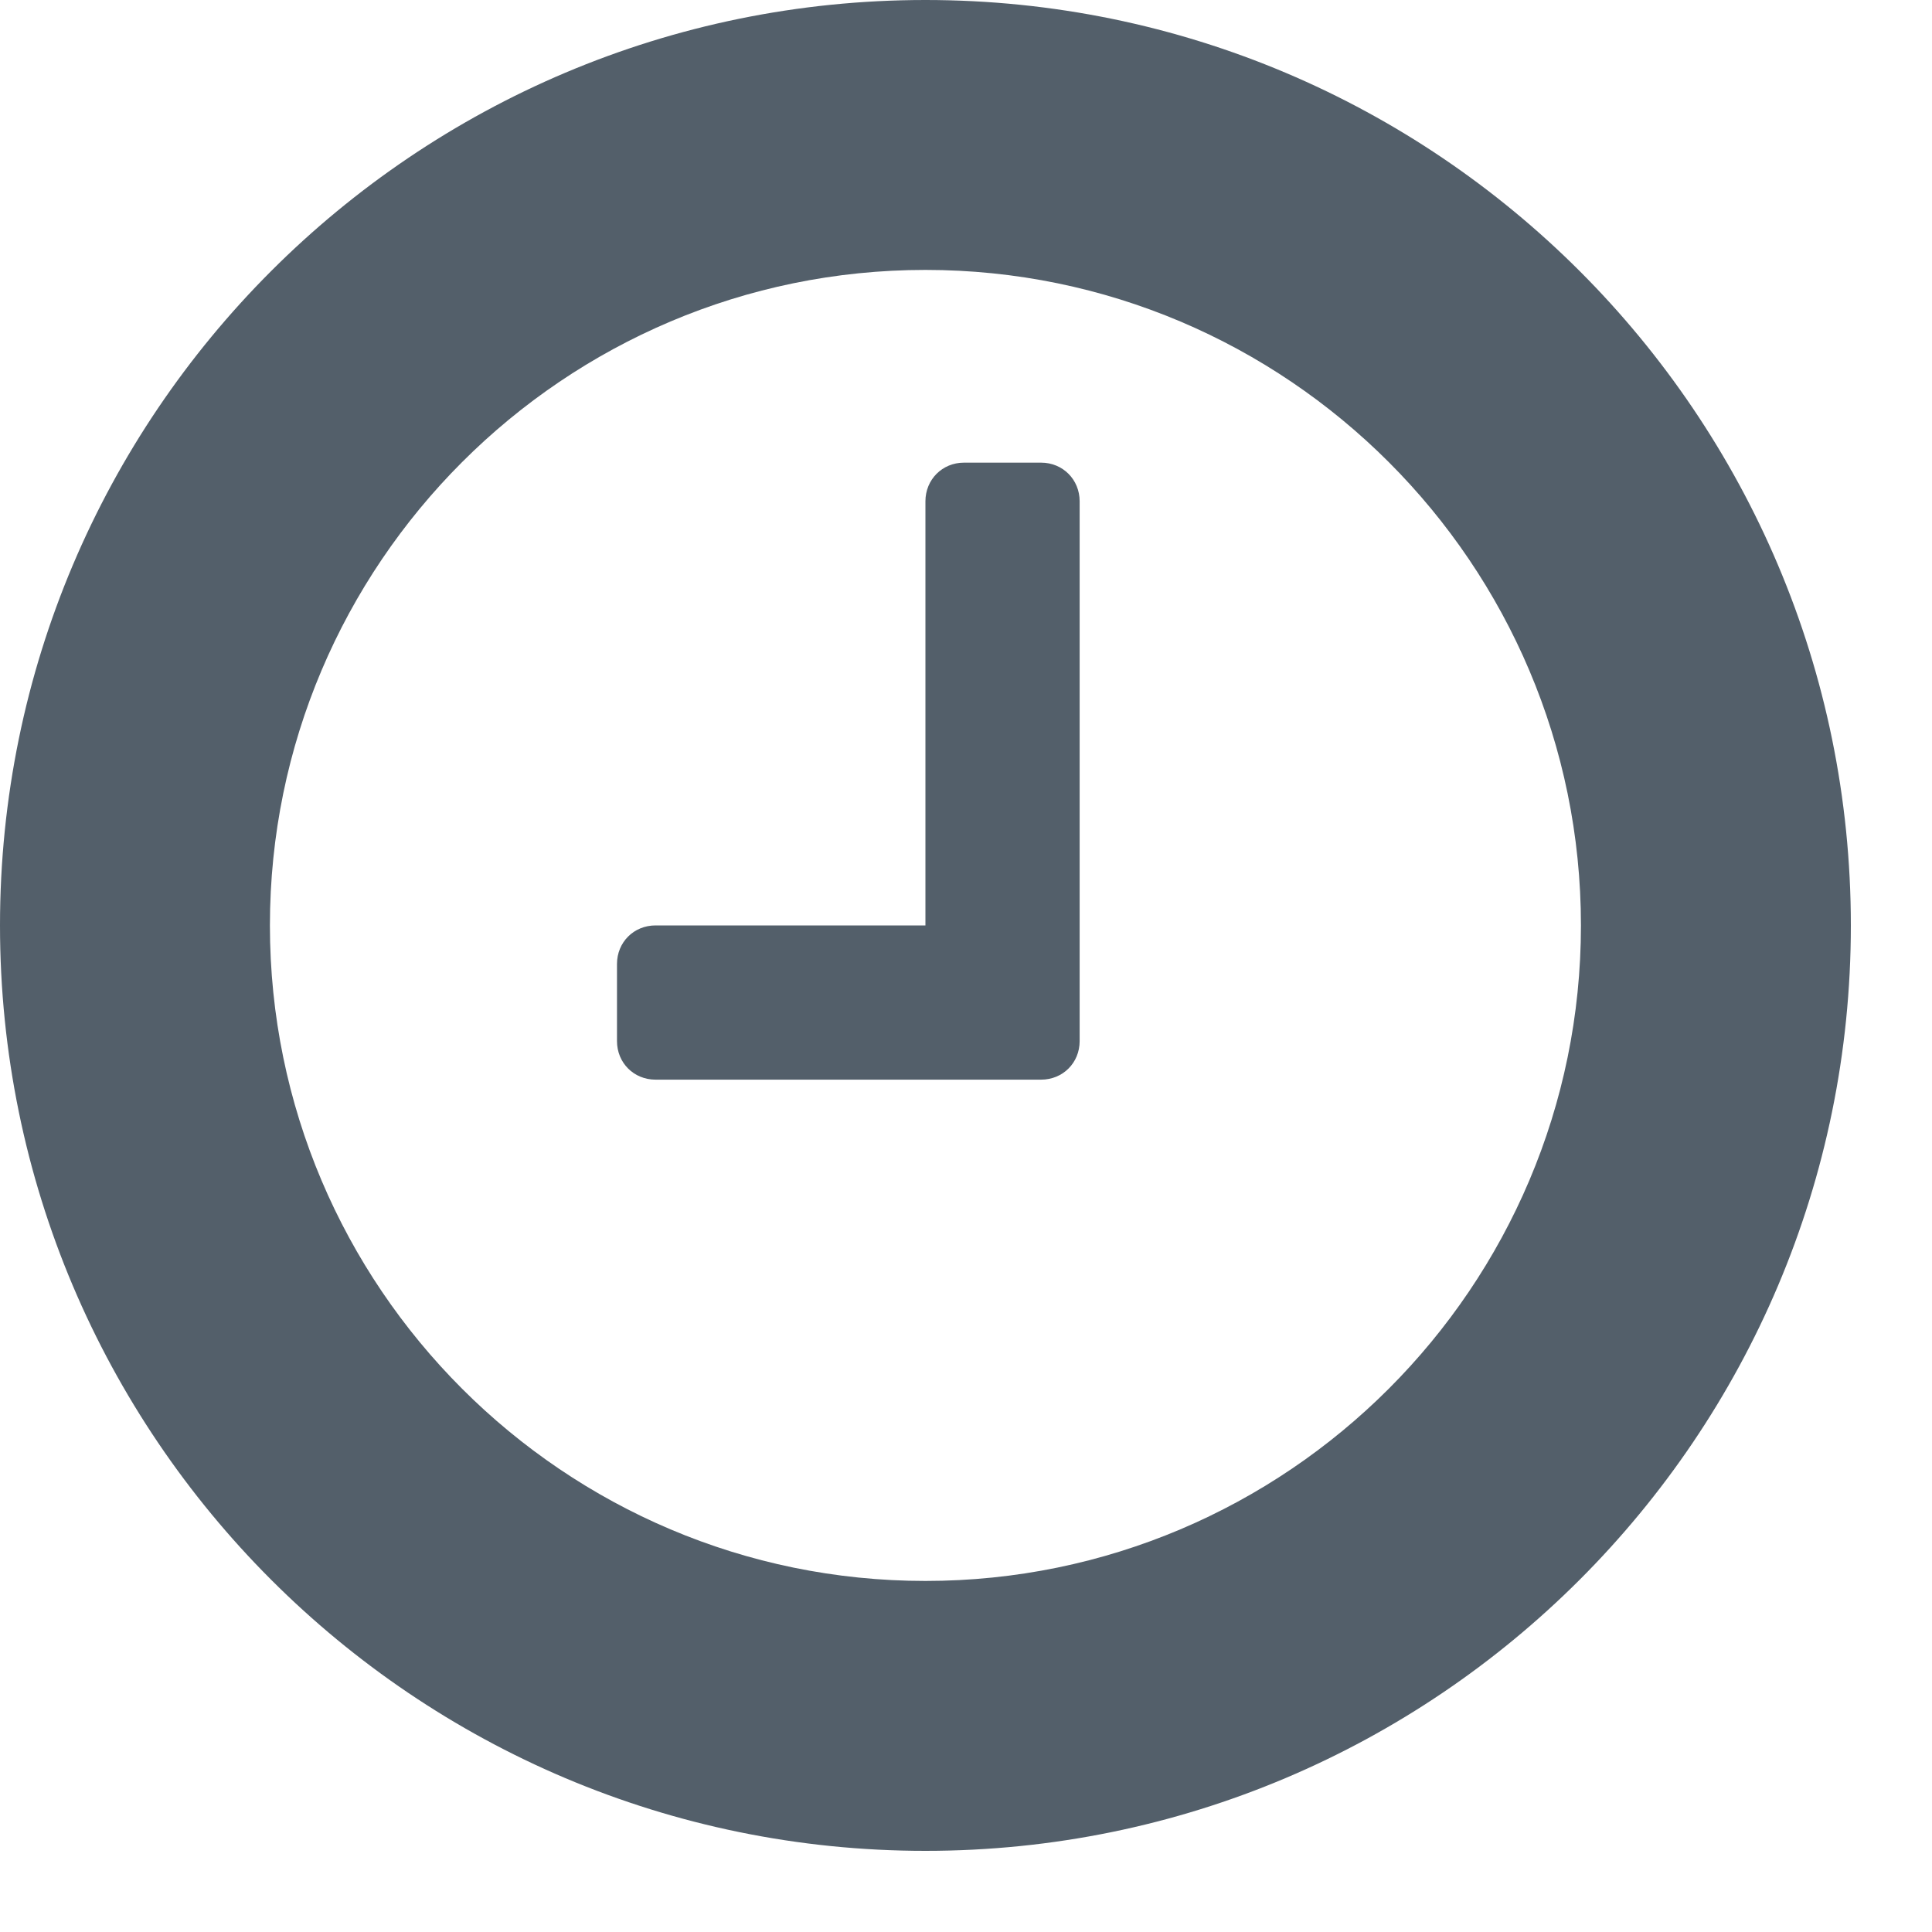
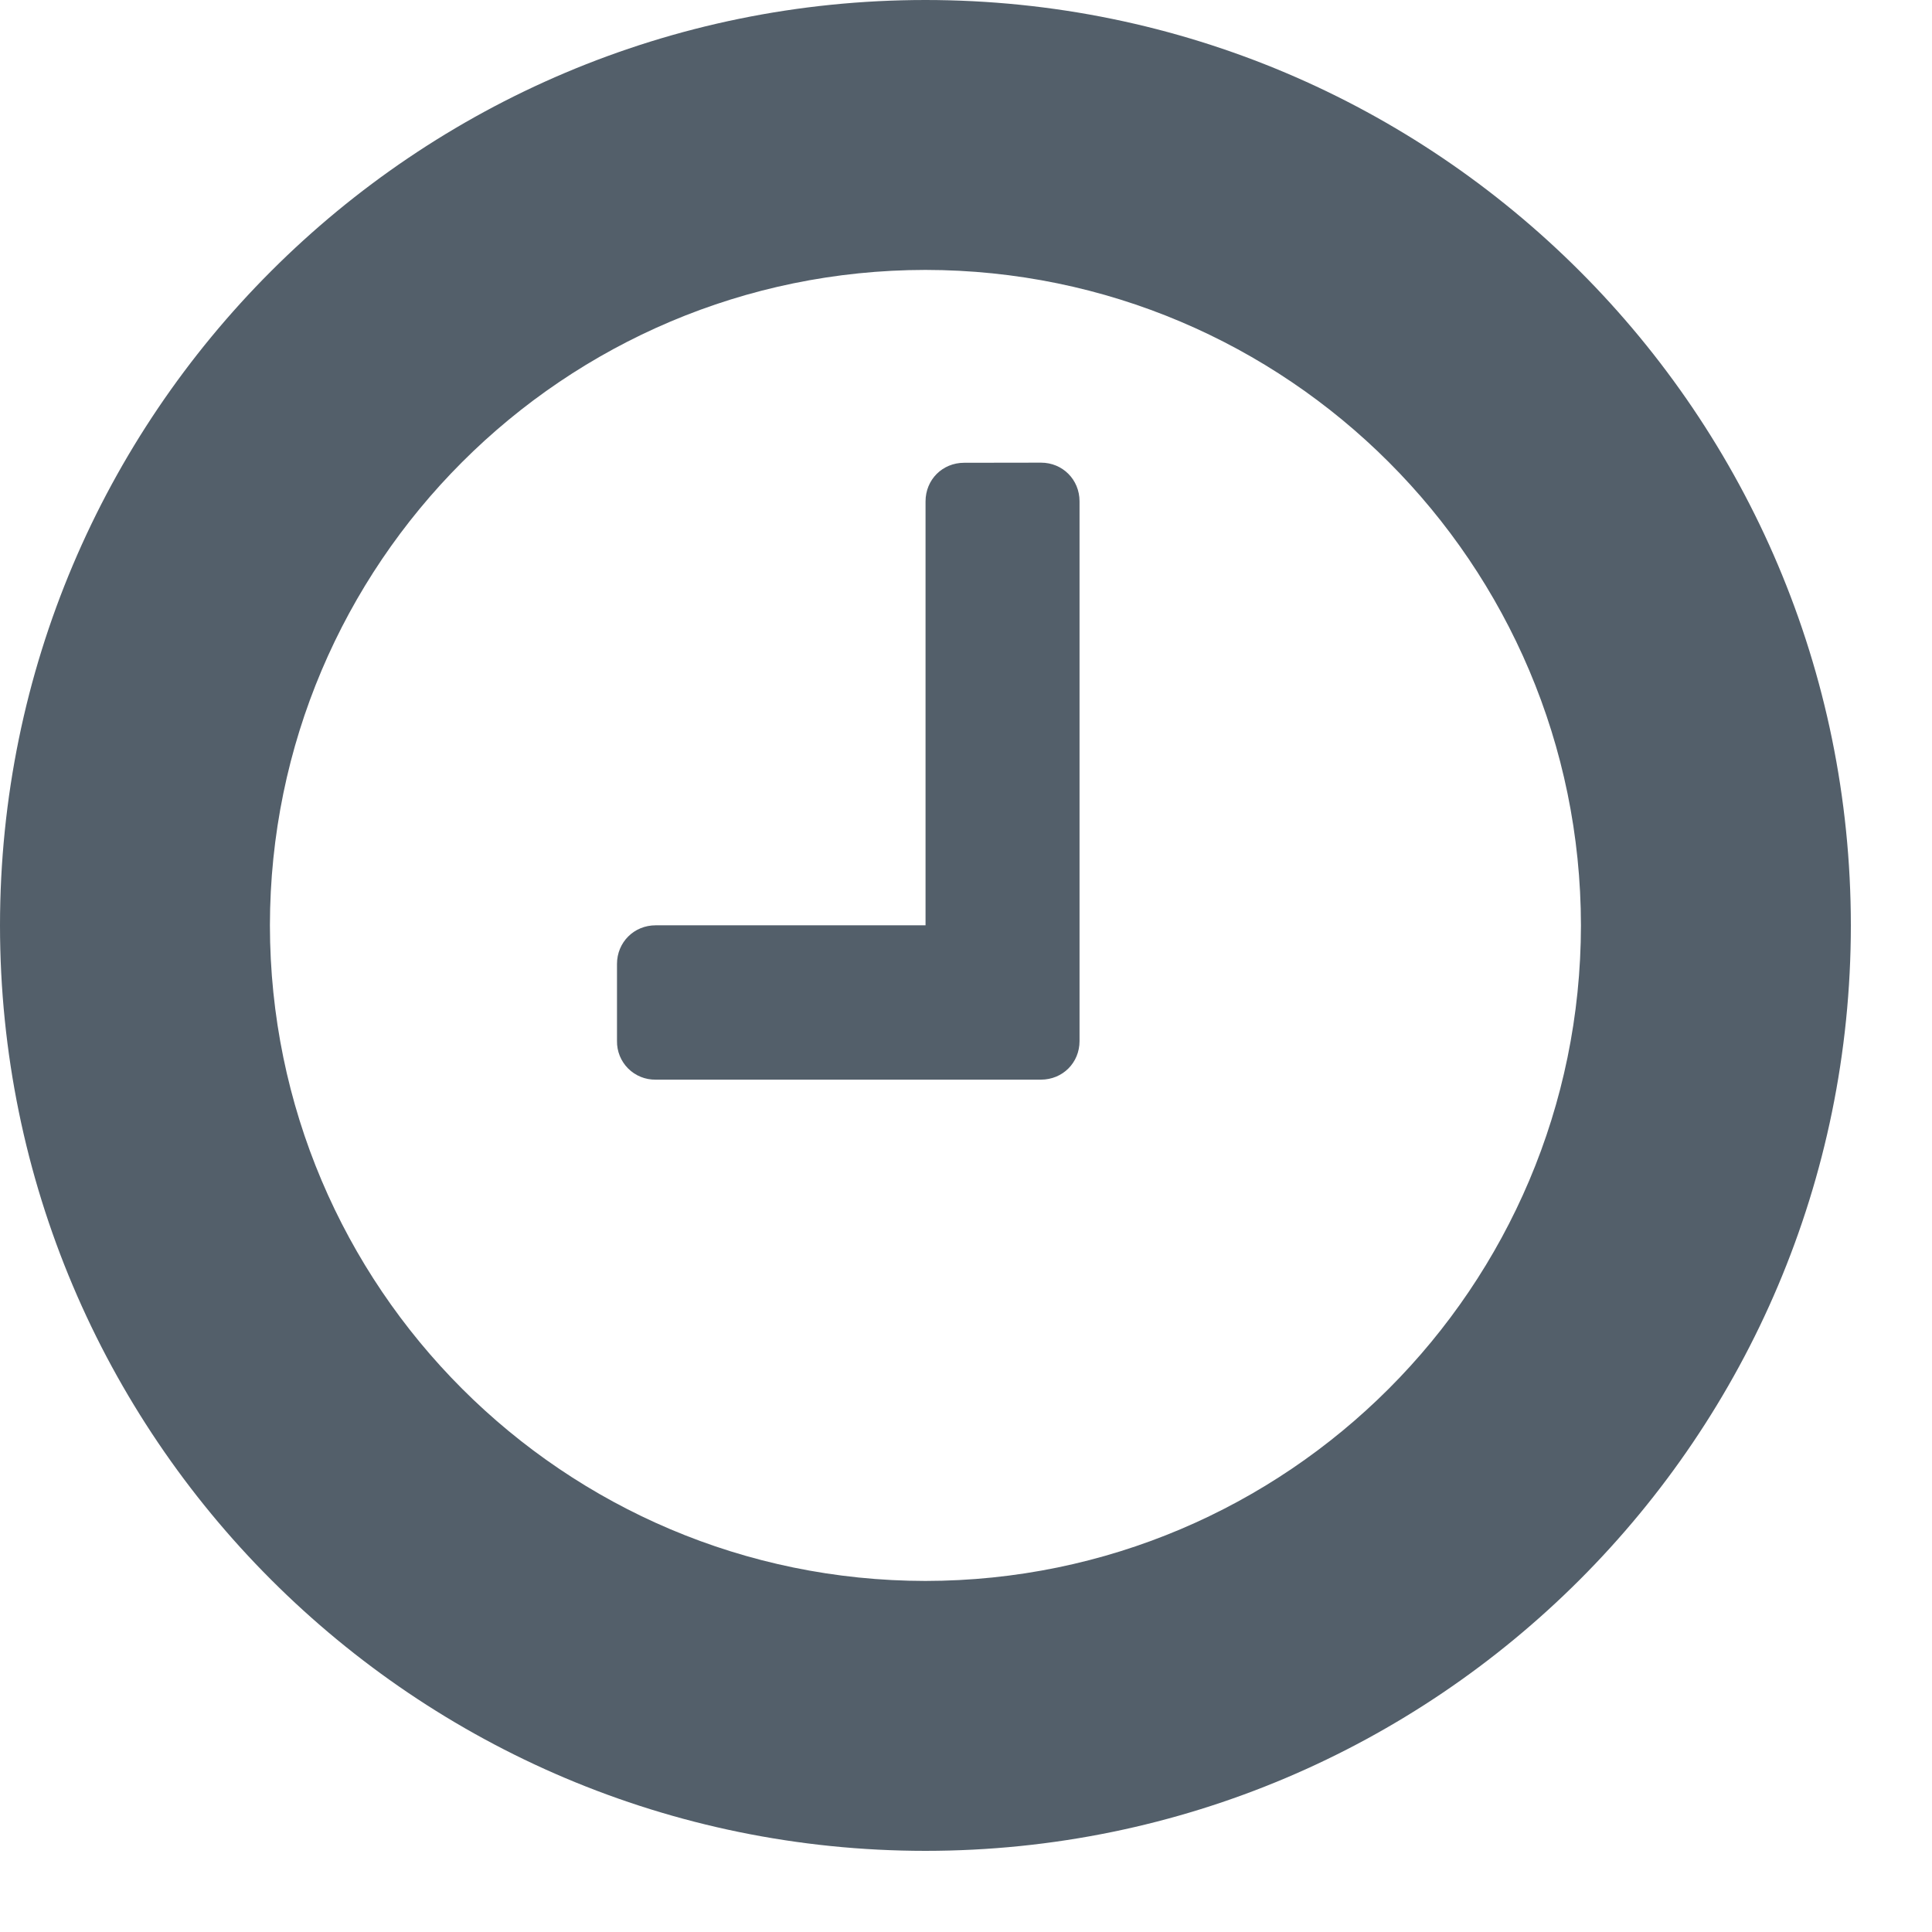
- <svg xmlns="http://www.w3.org/2000/svg" width="17px" height="17px" viewBox="0 0 17 17" version="1.1">
-   <g id="Page-1" stroke="none" stroke-width="1" fill="none" fill-rule="evenodd">
-     <path d="M8.143,0 C12.638,0 16.286,3.647 16.286,8.143 C16.286,12.638 12.638,16.286 8.143,16.286 C3.647,16.286 0,12.638 0,8.143 C0,3.647 3.647,0 8.143,0 Z M8.143,2.375 C4.962,2.375 2.375,4.962 2.375,8.143 C2.375,11.324 4.962,13.911 8.143,13.911 C11.324,13.911 13.911,11.324 13.911,8.143 C13.911,4.962 11.324,2.375 8.143,2.375 Z M9.161,4.071 C9.352,4.071 9.5,4.22 9.5,4.411 L9.5,4.411 L9.5,9.161 C9.5,9.352 9.352,9.5 9.161,9.5 L9.161,9.5 L5.768,9.5 C5.577,9.5 5.429,9.352 5.429,9.161 L5.429,9.161 L5.429,8.482 C5.429,8.291 5.577,8.143 5.768,8.143 L5.768,8.143 L8.143,8.143 L8.143,4.411 C8.143,4.22 8.291,4.071 8.482,4.071 L8.482,4.071 Z" id="Time" fill="#535F6A" fill-rule="nonzero" />
-   </g>
+ <svg xmlns="http://www.w3.org/2000/svg" width="17" height="17">
+   <path fill="#535F6A" fill-rule="nonzero" d="M8.143 0a8.145 8.145 0 0 1 8.143 8.143 8.145 8.145 0 0 1-8.143 8.143A8.145 8.145 0 0 1 0 8.143 8.145 8.145 0 0 1 8.143 0Zm0 2.375a5.774 5.774 0 0 0-5.768 5.768 5.774 5.774 0 0 0 5.768 5.768 5.774 5.774 0 0 0 5.768-5.768 5.774 5.774 0 0 0-5.768-5.768ZM9.16 4.071c.19 0 .339.149.339.34v4.75c0 .19-.148.339-.34.339H5.769a.335.335 0 0 1-.34-.34v-.678c0-.19.149-.34.34-.34h2.375V4.412c0-.191.148-.34.34-.34Z" />
</svg>
